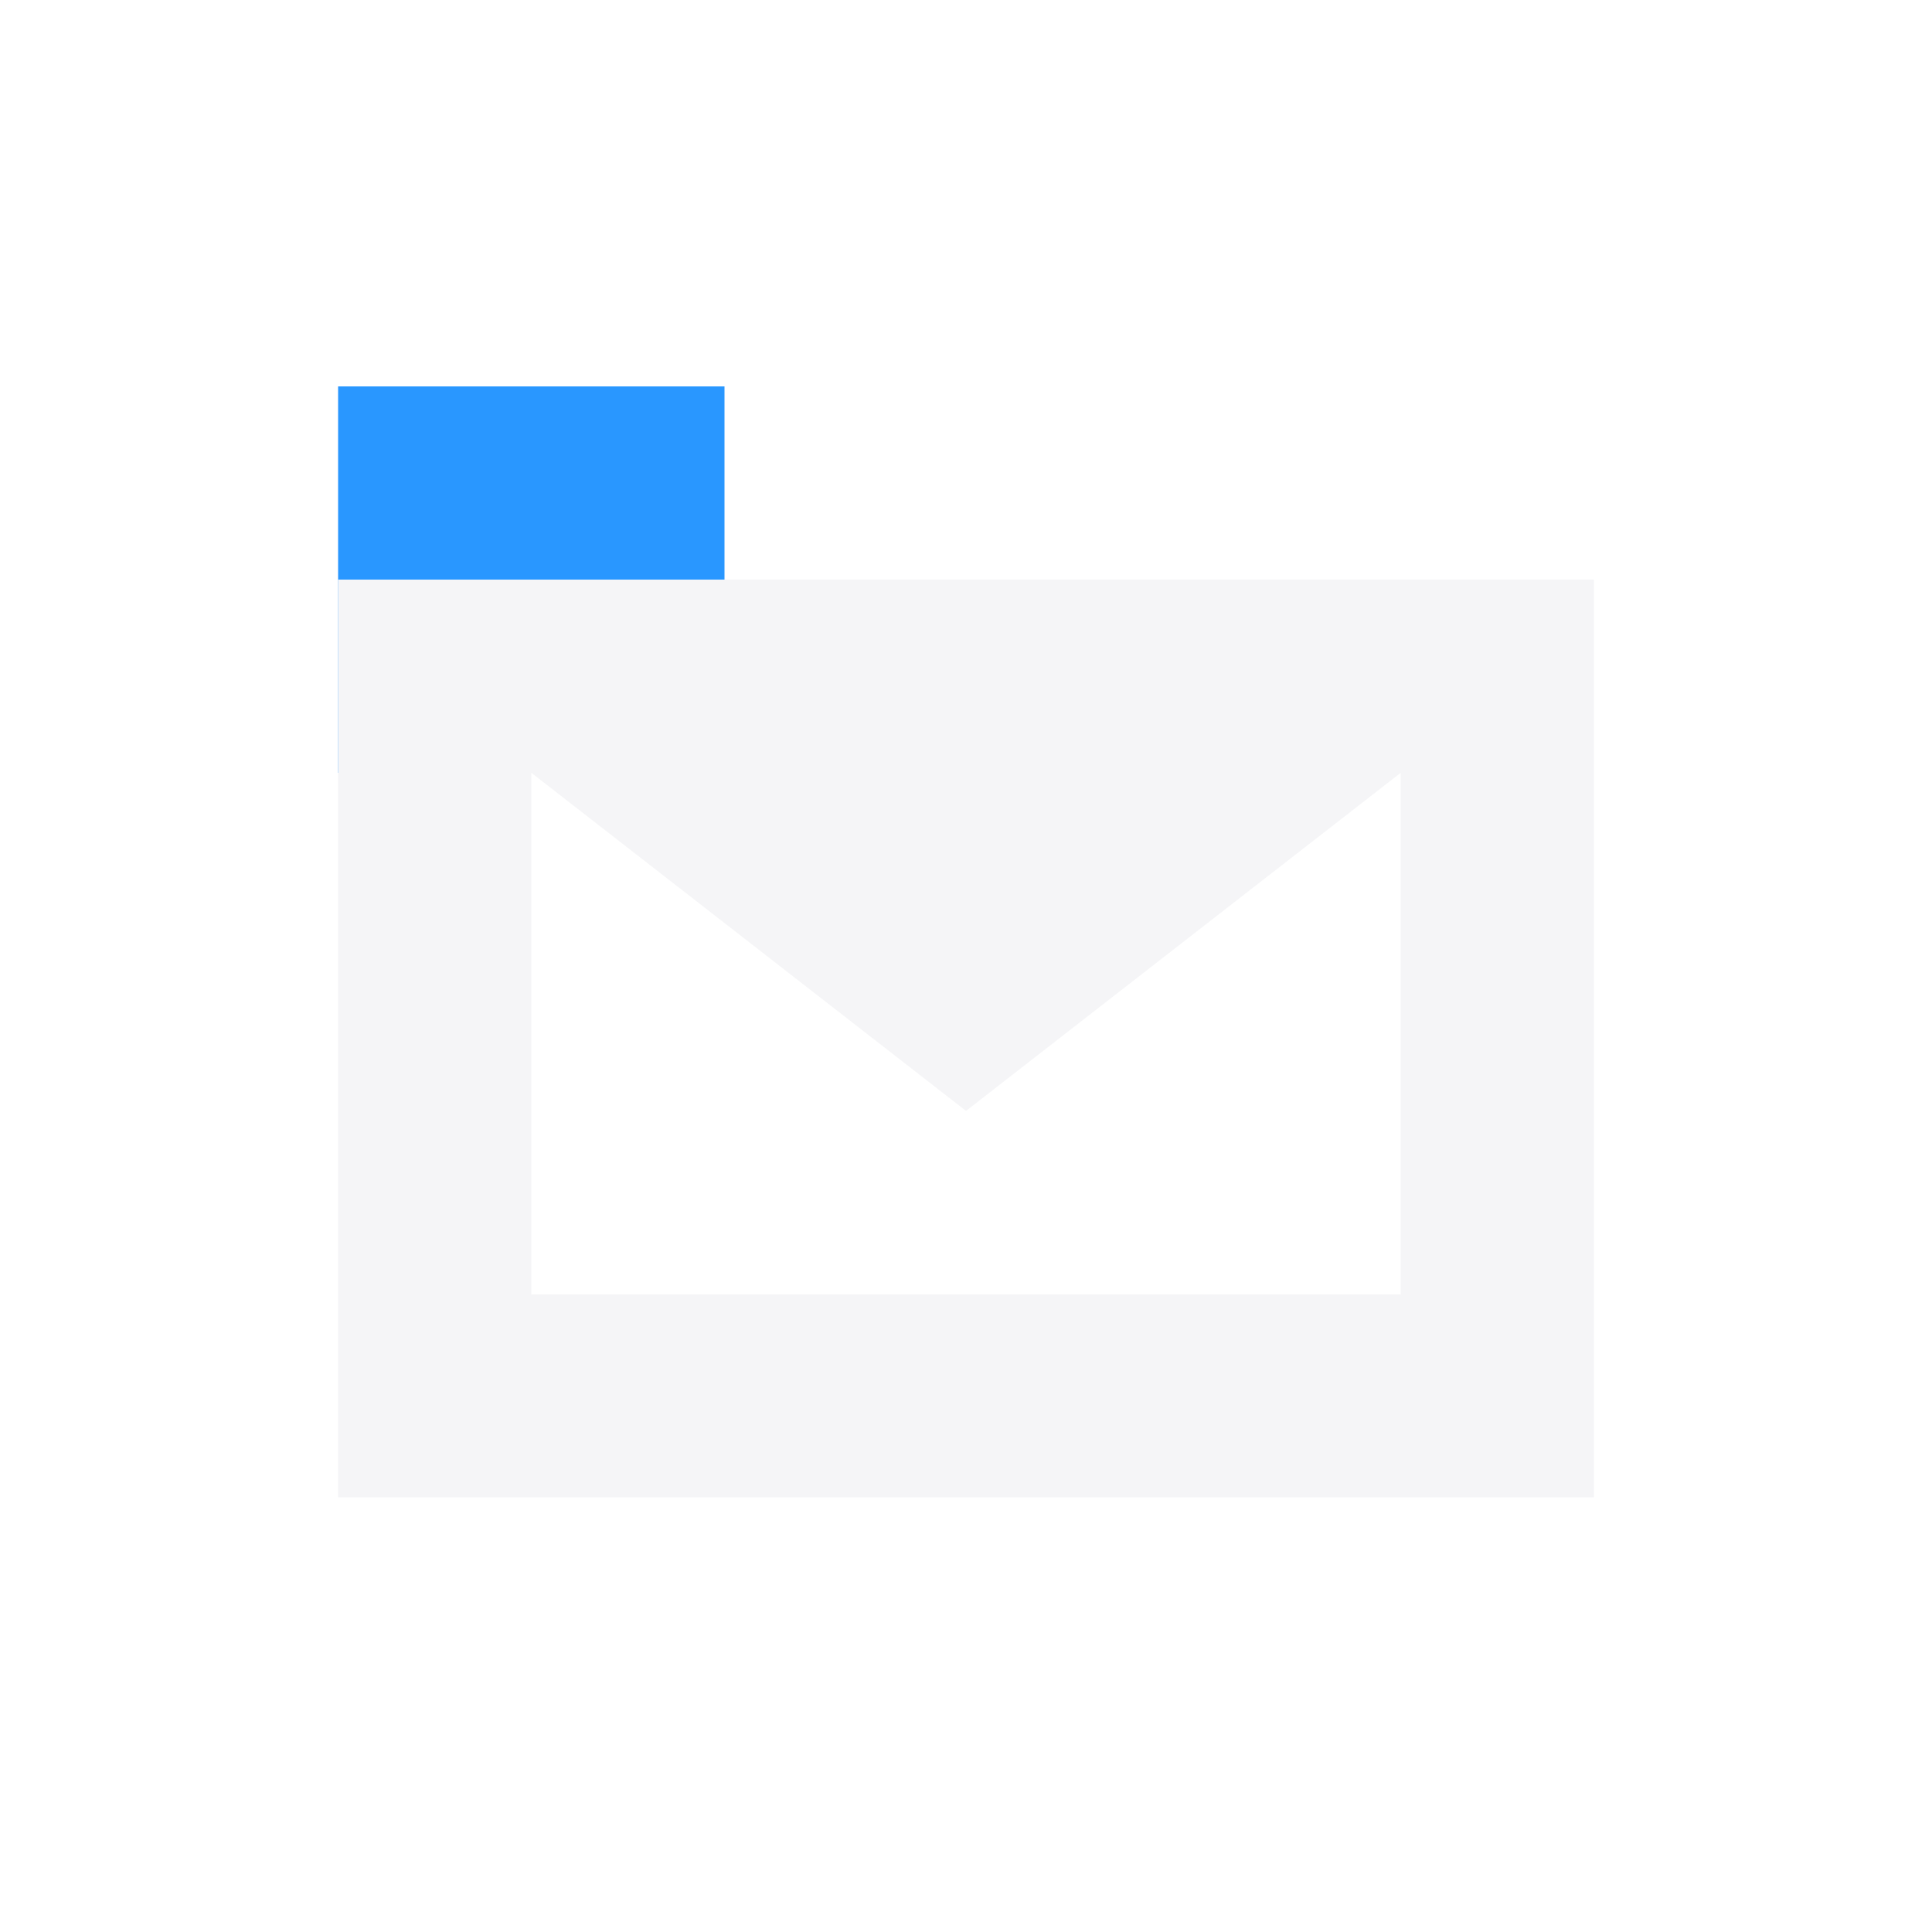
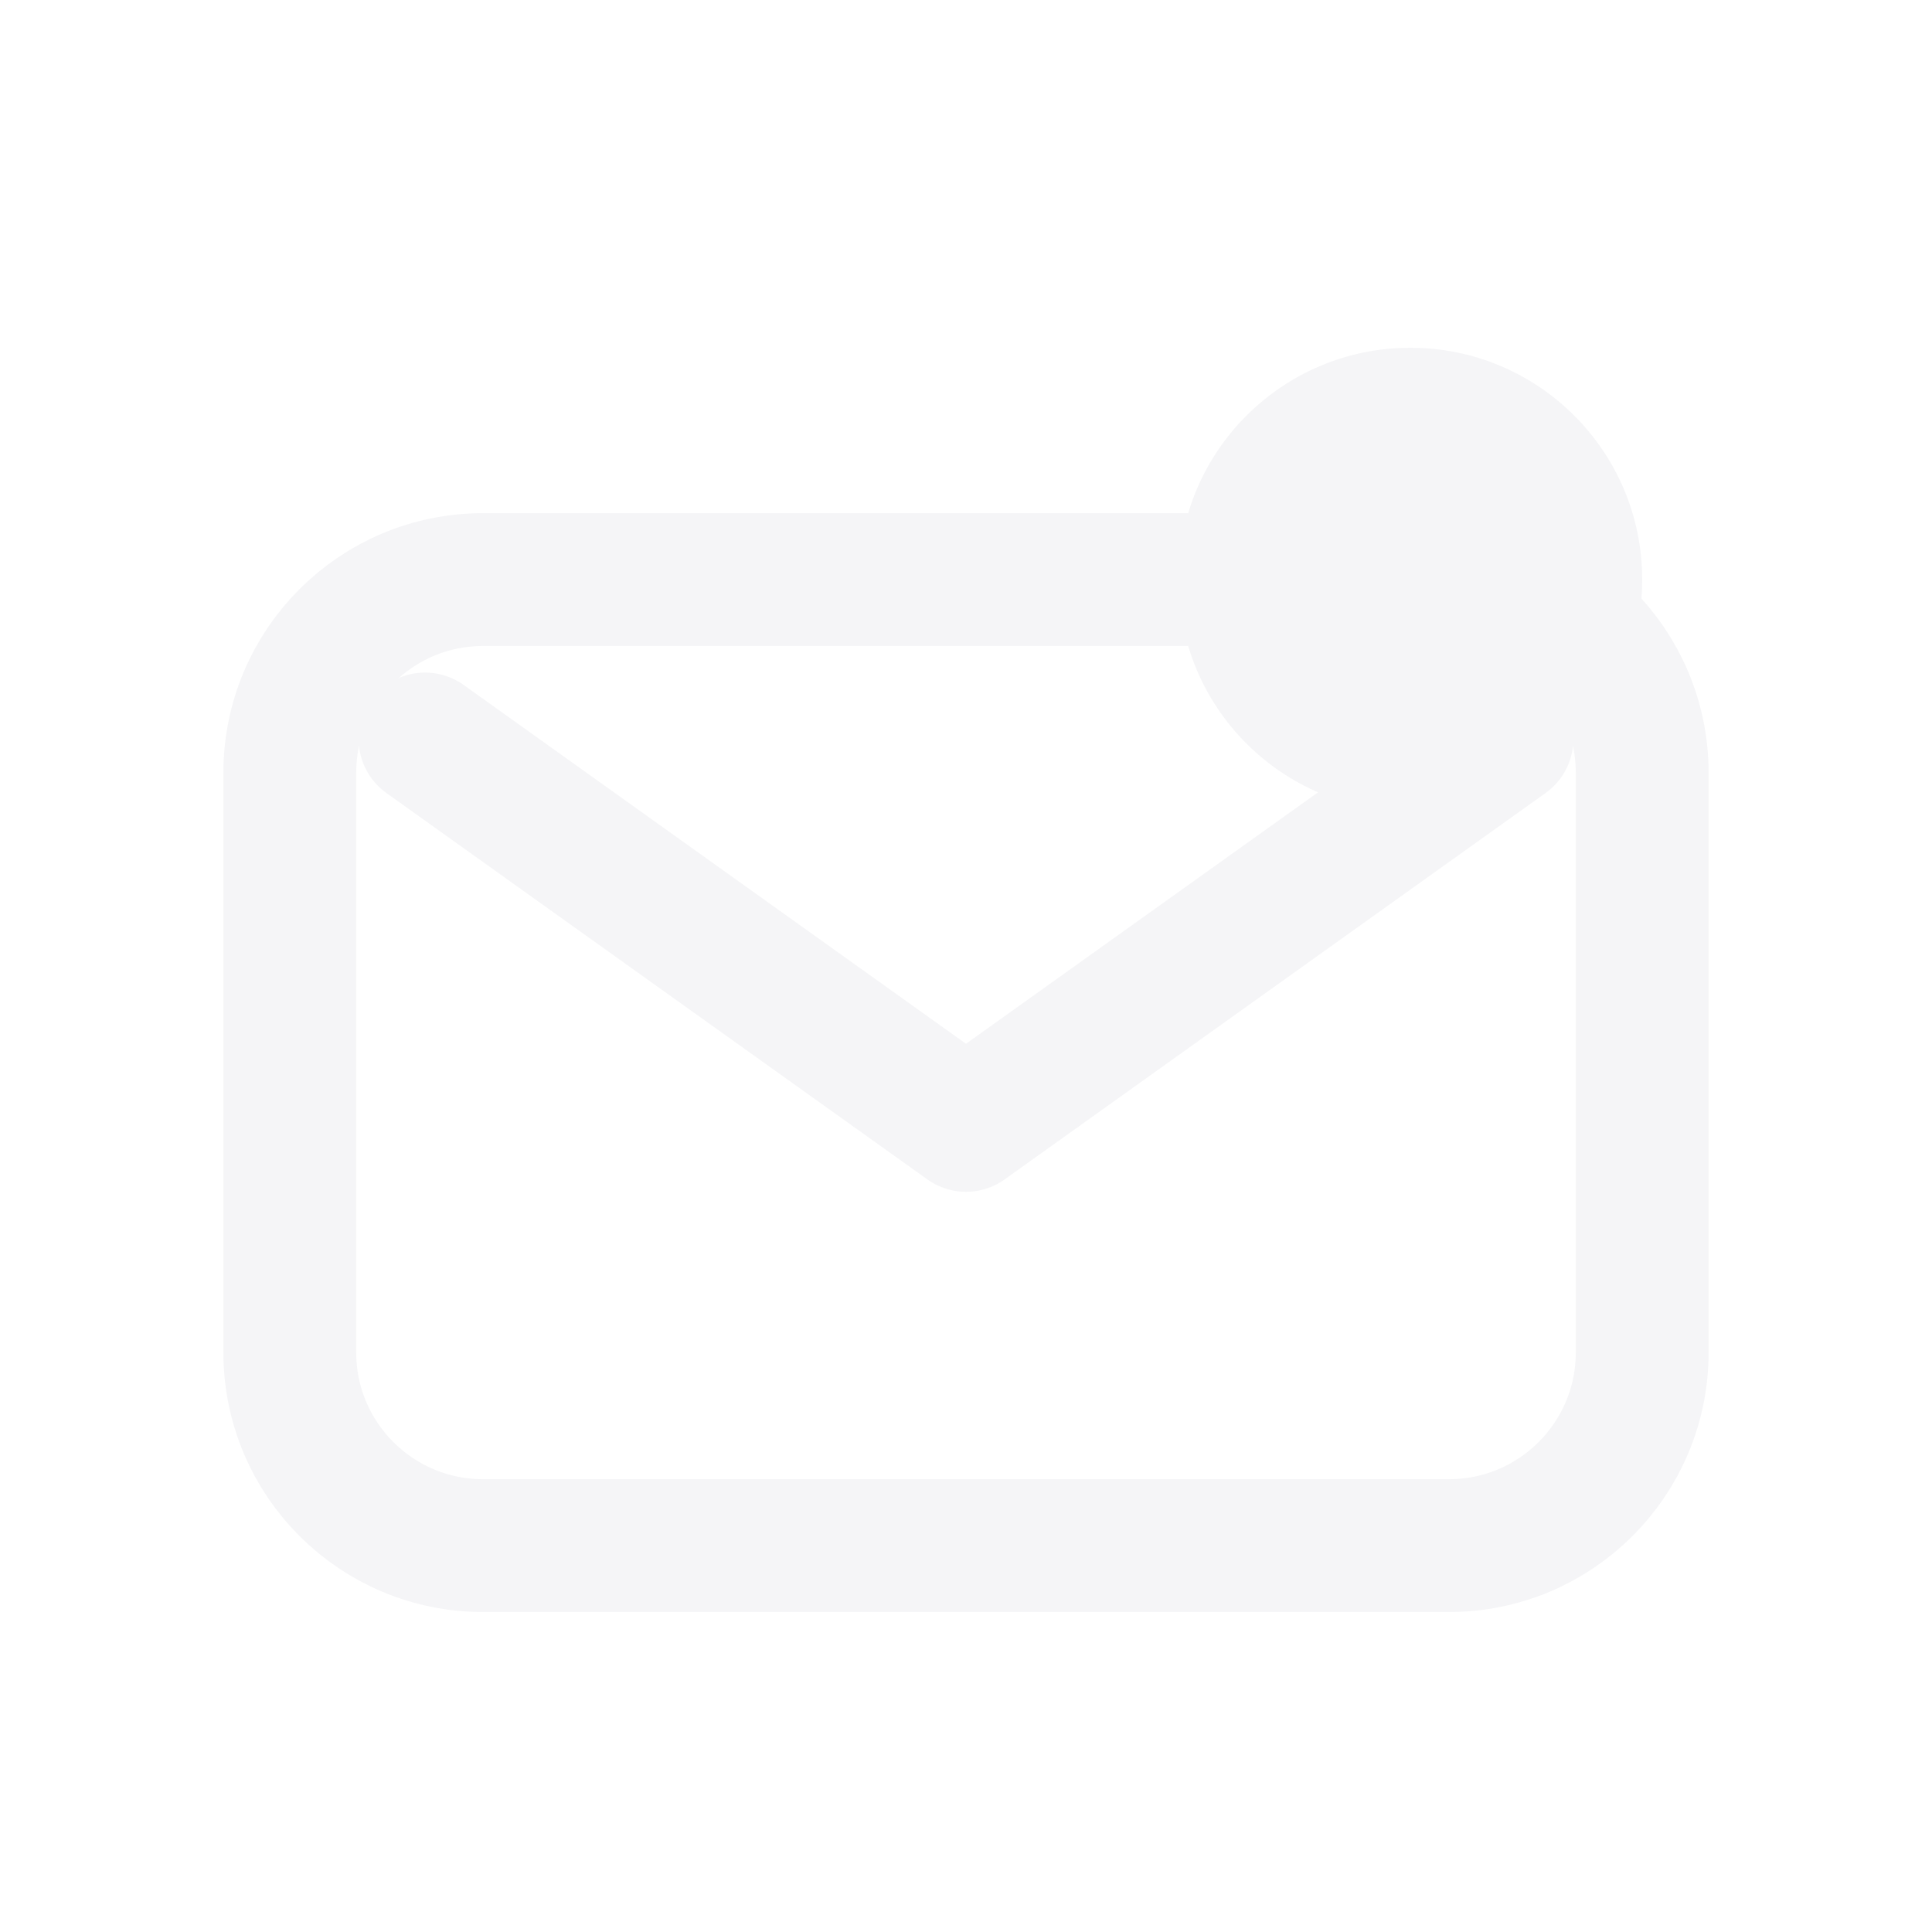
<svg xmlns="http://www.w3.org/2000/svg" viewBox="0 0 40 40" fill="none">
-   <path fill="#2997ff" d="M7 8h8v8H7z" />
-   <path fill="#f5f5f7" d="M7 12h26v19H7V12zm4 4v10.8h18V16l-9 7-9-7z" />
-   <path fill="#f5f5f7" d="m12.2 16 7.8 6 7.8-6H12.2z" />
+   <rect width="28" height="20" x="6" y="12" stroke="#f5f5f7" stroke-width="2.75" rx="4" />
+   <path stroke="#f5f5f7" stroke-width="2.75" stroke-linecap="round" stroke-linejoin="round" d="m8.8 15.3 11.2 8 11.2-8" />
+   <path fill="#f5f5f7" d="M29.2 7.2a4.8 4.8 0 1 0 0 9.6 4.8 4.8 0 0 0 0-9.6z" />
</svg>
